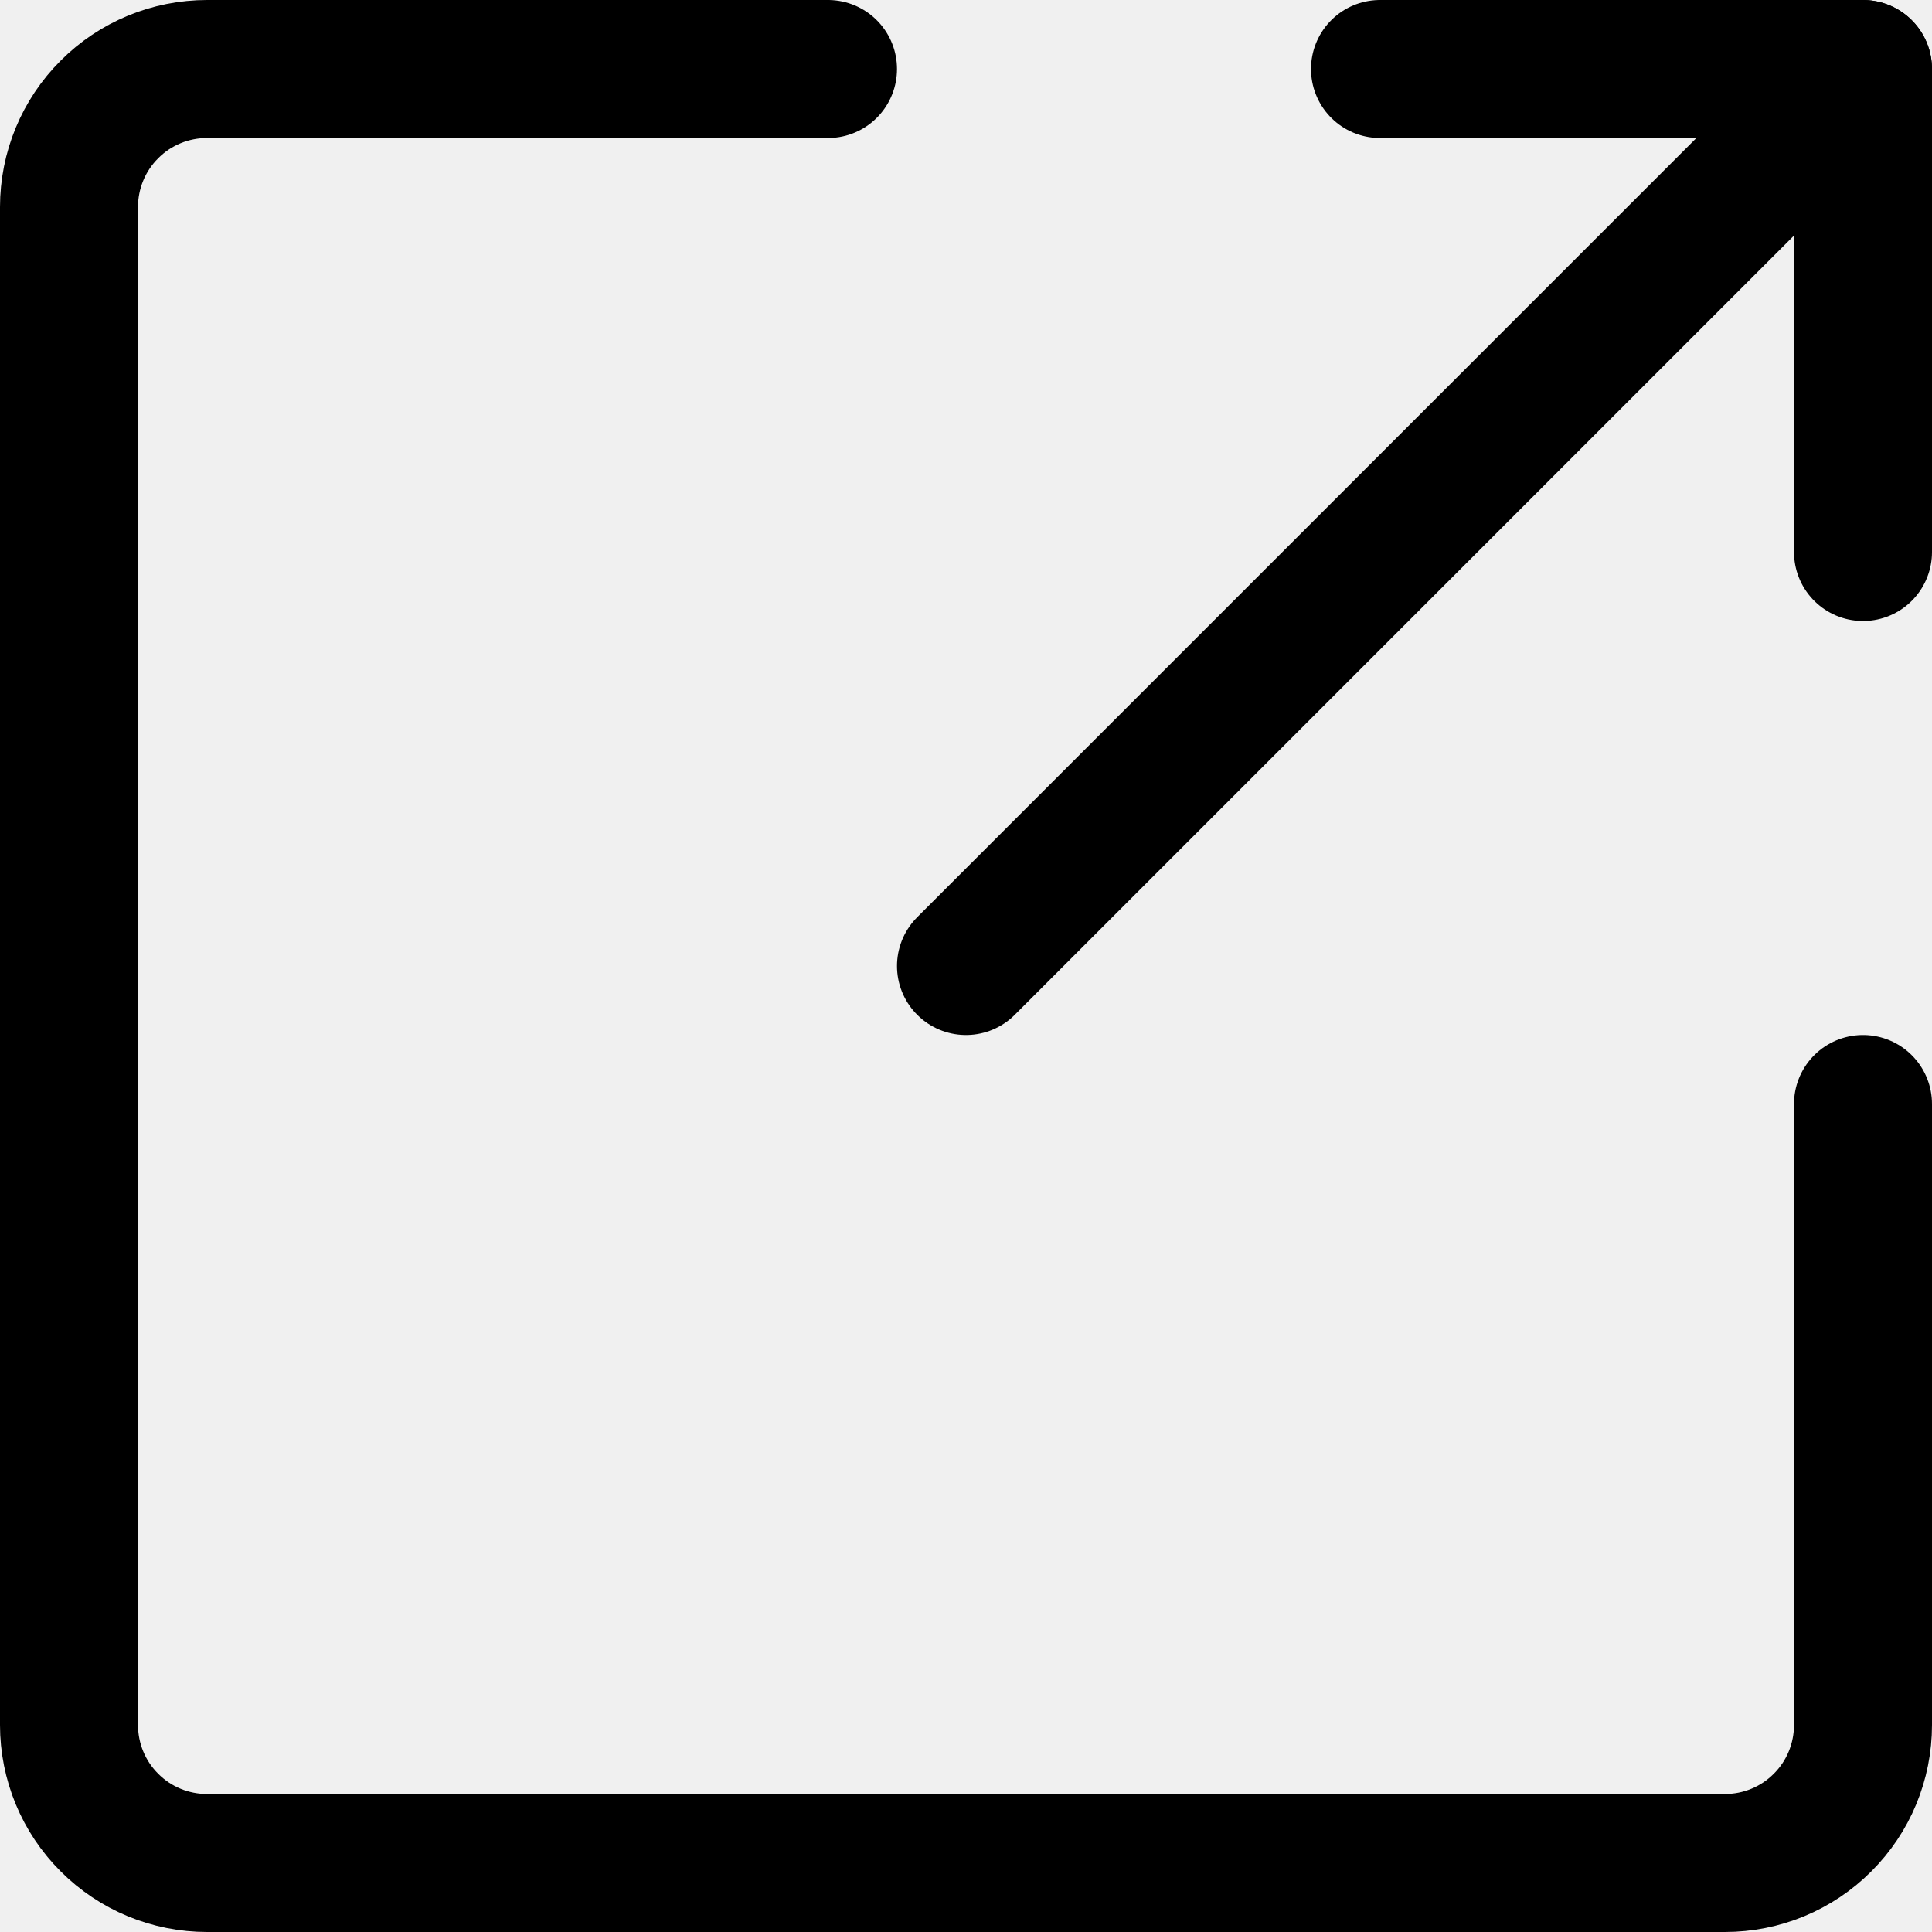
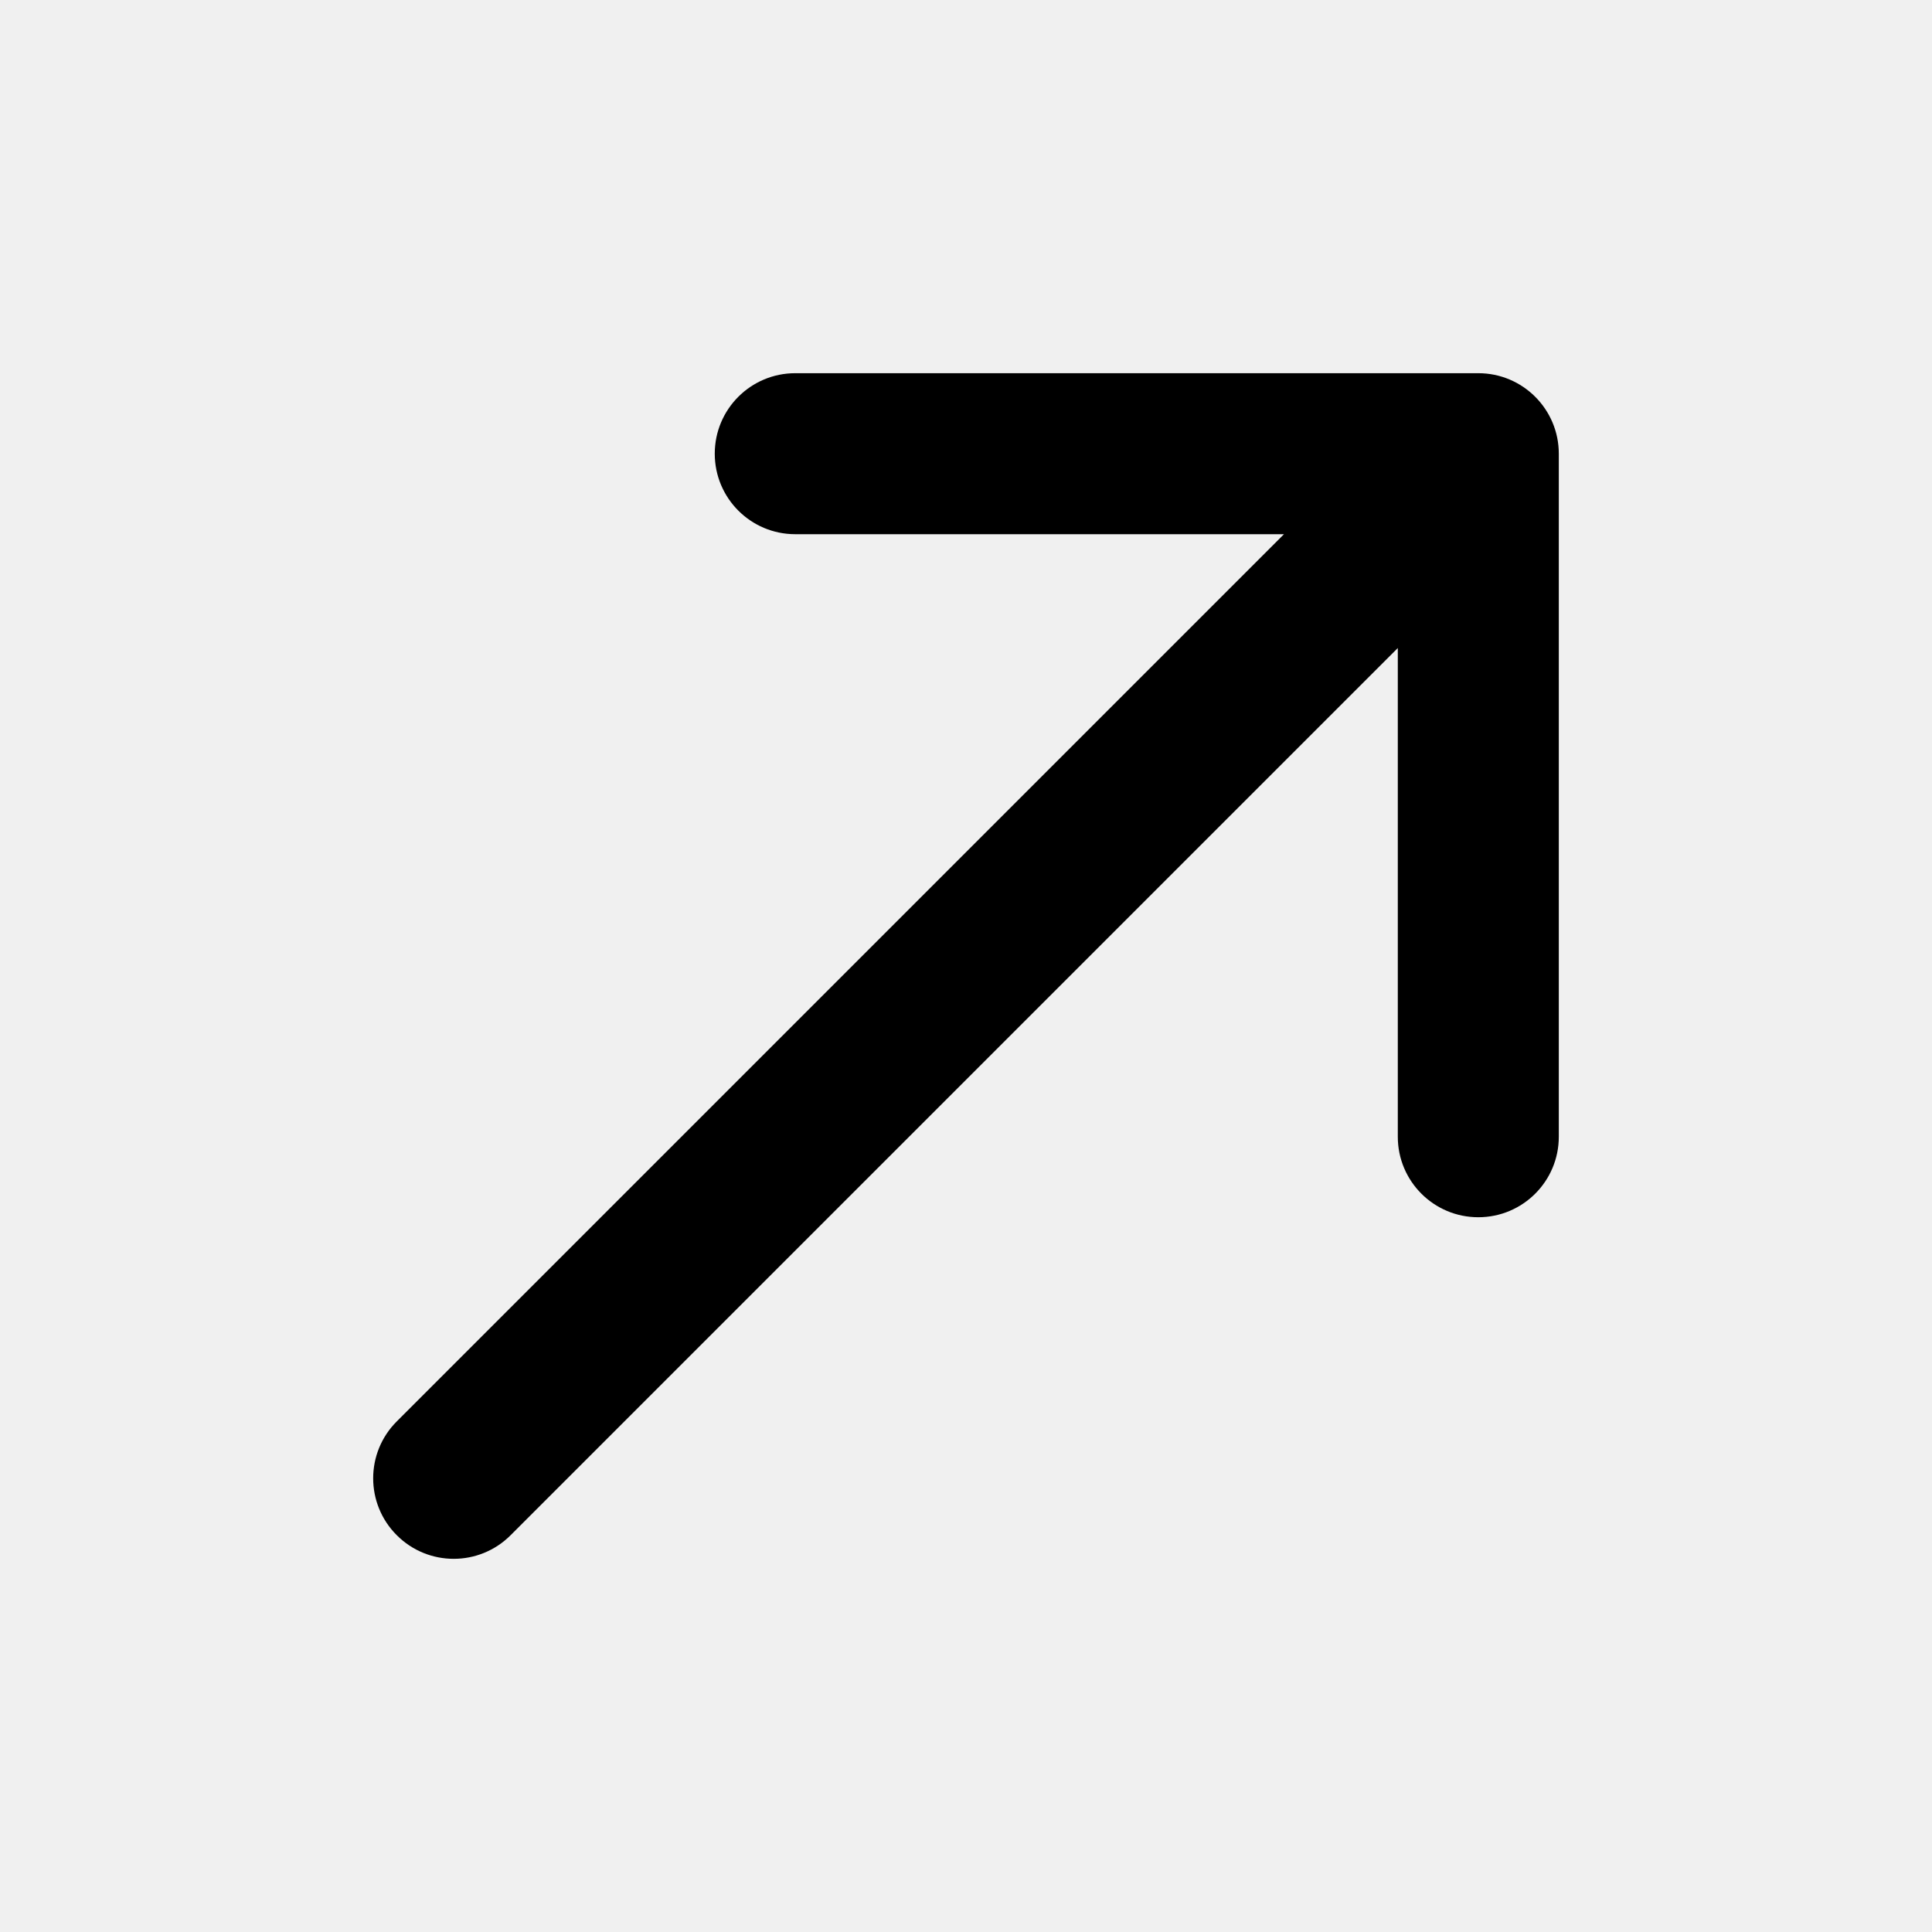
- <svg xmlns="http://www.w3.org/2000/svg" width="14" height="14" viewBox="0 0 14 14" fill="none">
-   <g clip-path="url(#clip0_1462_10034)">
-     <path d="M13.5 8V12.5C13.5 12.765 13.395 13.02 13.207 13.207C13.02 13.395 12.765 13.5 12.5 13.5H1.5C1.235 13.5 0.98 13.395 0.793 13.207C0.605 13.02 0.5 12.765 0.5 12.5V1.5C0.5 1.235 0.605 0.98 0.793 0.793C0.98 0.605 1.235 0.5 1.5 0.5H6" stroke="black" stroke-linecap="round" stroke-linejoin="round" />
-     <path d="M10 0.5H13.5V4" stroke="black" stroke-linecap="round" stroke-linejoin="round" />
-     <path d="M13.5 0.5L7 7" stroke="black" stroke-linecap="round" stroke-linejoin="round" />
-   </g>
-   <defs>
-     <clipPath id="clip0_1462_10034">
-       <rect width="14" height="14" fill="white" />
-     </clipPath>
-   </defs>
+ <svg xmlns="http://www.w3.org/2000/svg" width="24" height="24" viewBox="0 0 24 24" fill="none">
+   <path fill-rule="evenodd" clip-rule="evenodd" d="M8.879 5.636C8.879 5.084 9.326 4.636 9.879 4.636H18.364C18.916 4.636 19.364 5.084 19.364 5.636V14.121C19.364 14.674 18.916 15.121 18.364 15.121C17.812 15.121 17.364 14.674 17.364 14.121V8.05L6.343 19.071C5.953 19.462 5.319 19.462 4.929 19.071C4.538 18.681 4.538 18.047 4.929 17.657L15.95 6.636H9.879C9.326 6.636 8.879 6.188 8.879 5.636Z" fill="black" />
</svg>
